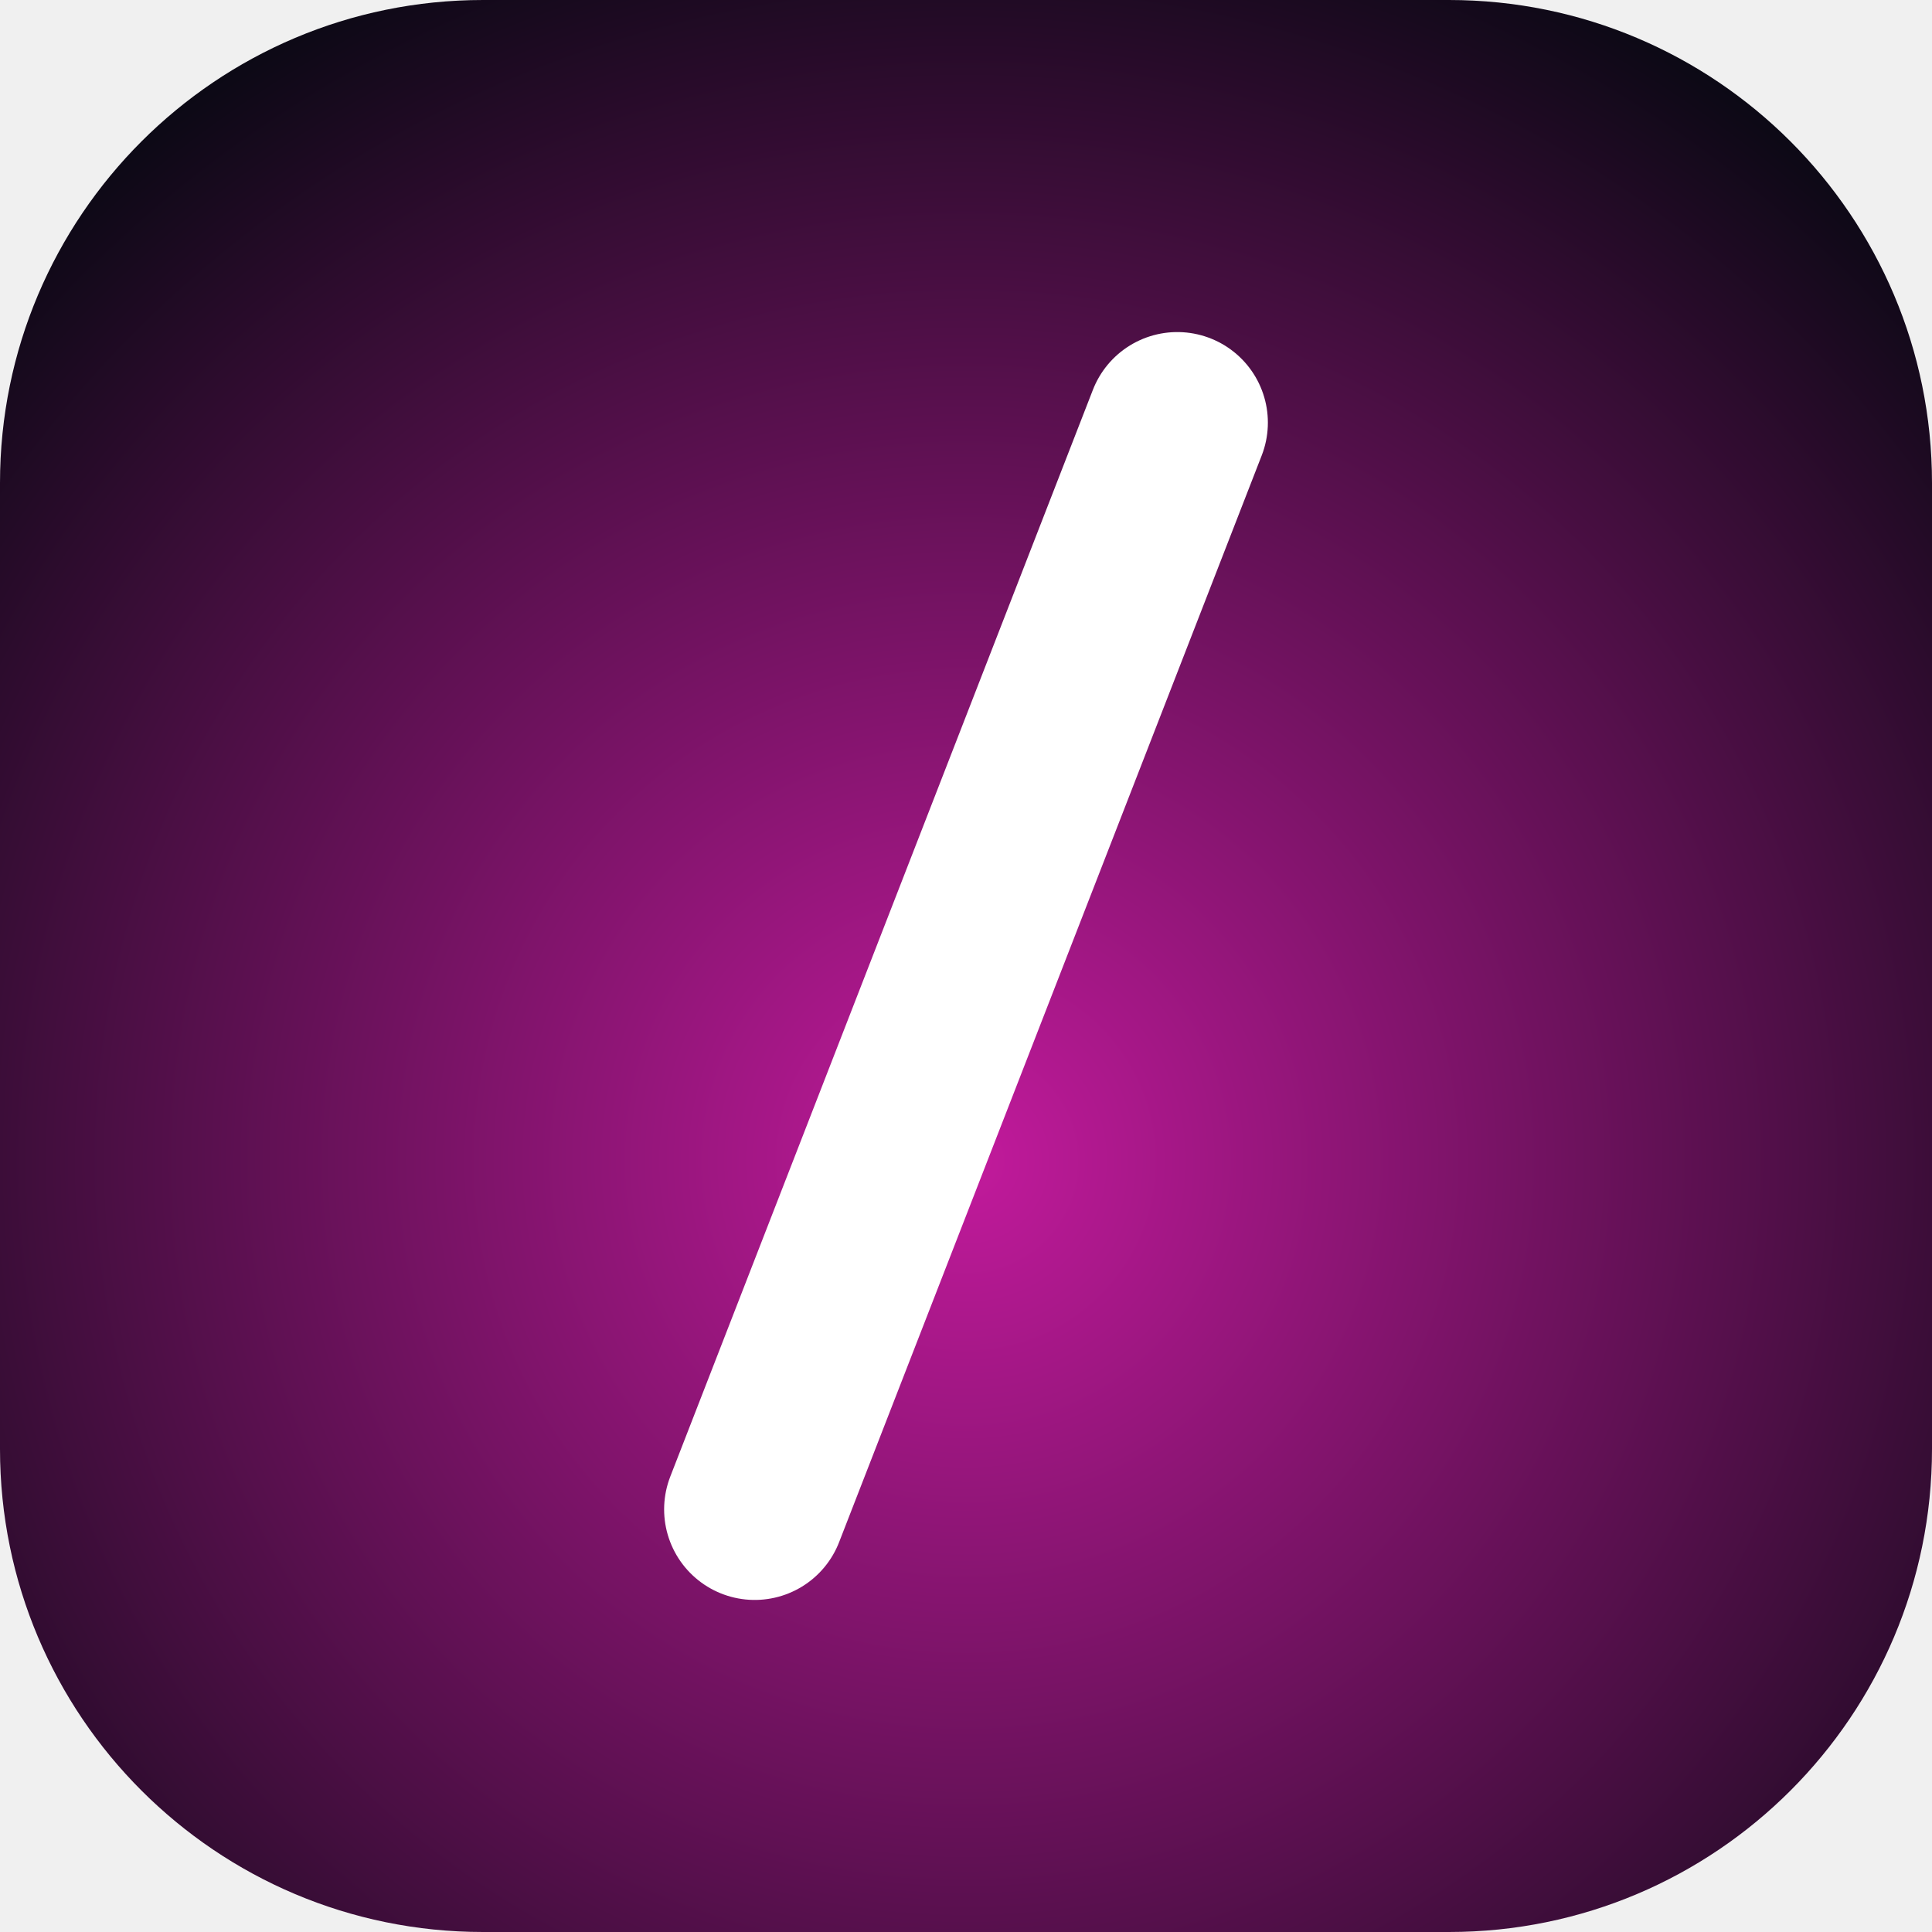
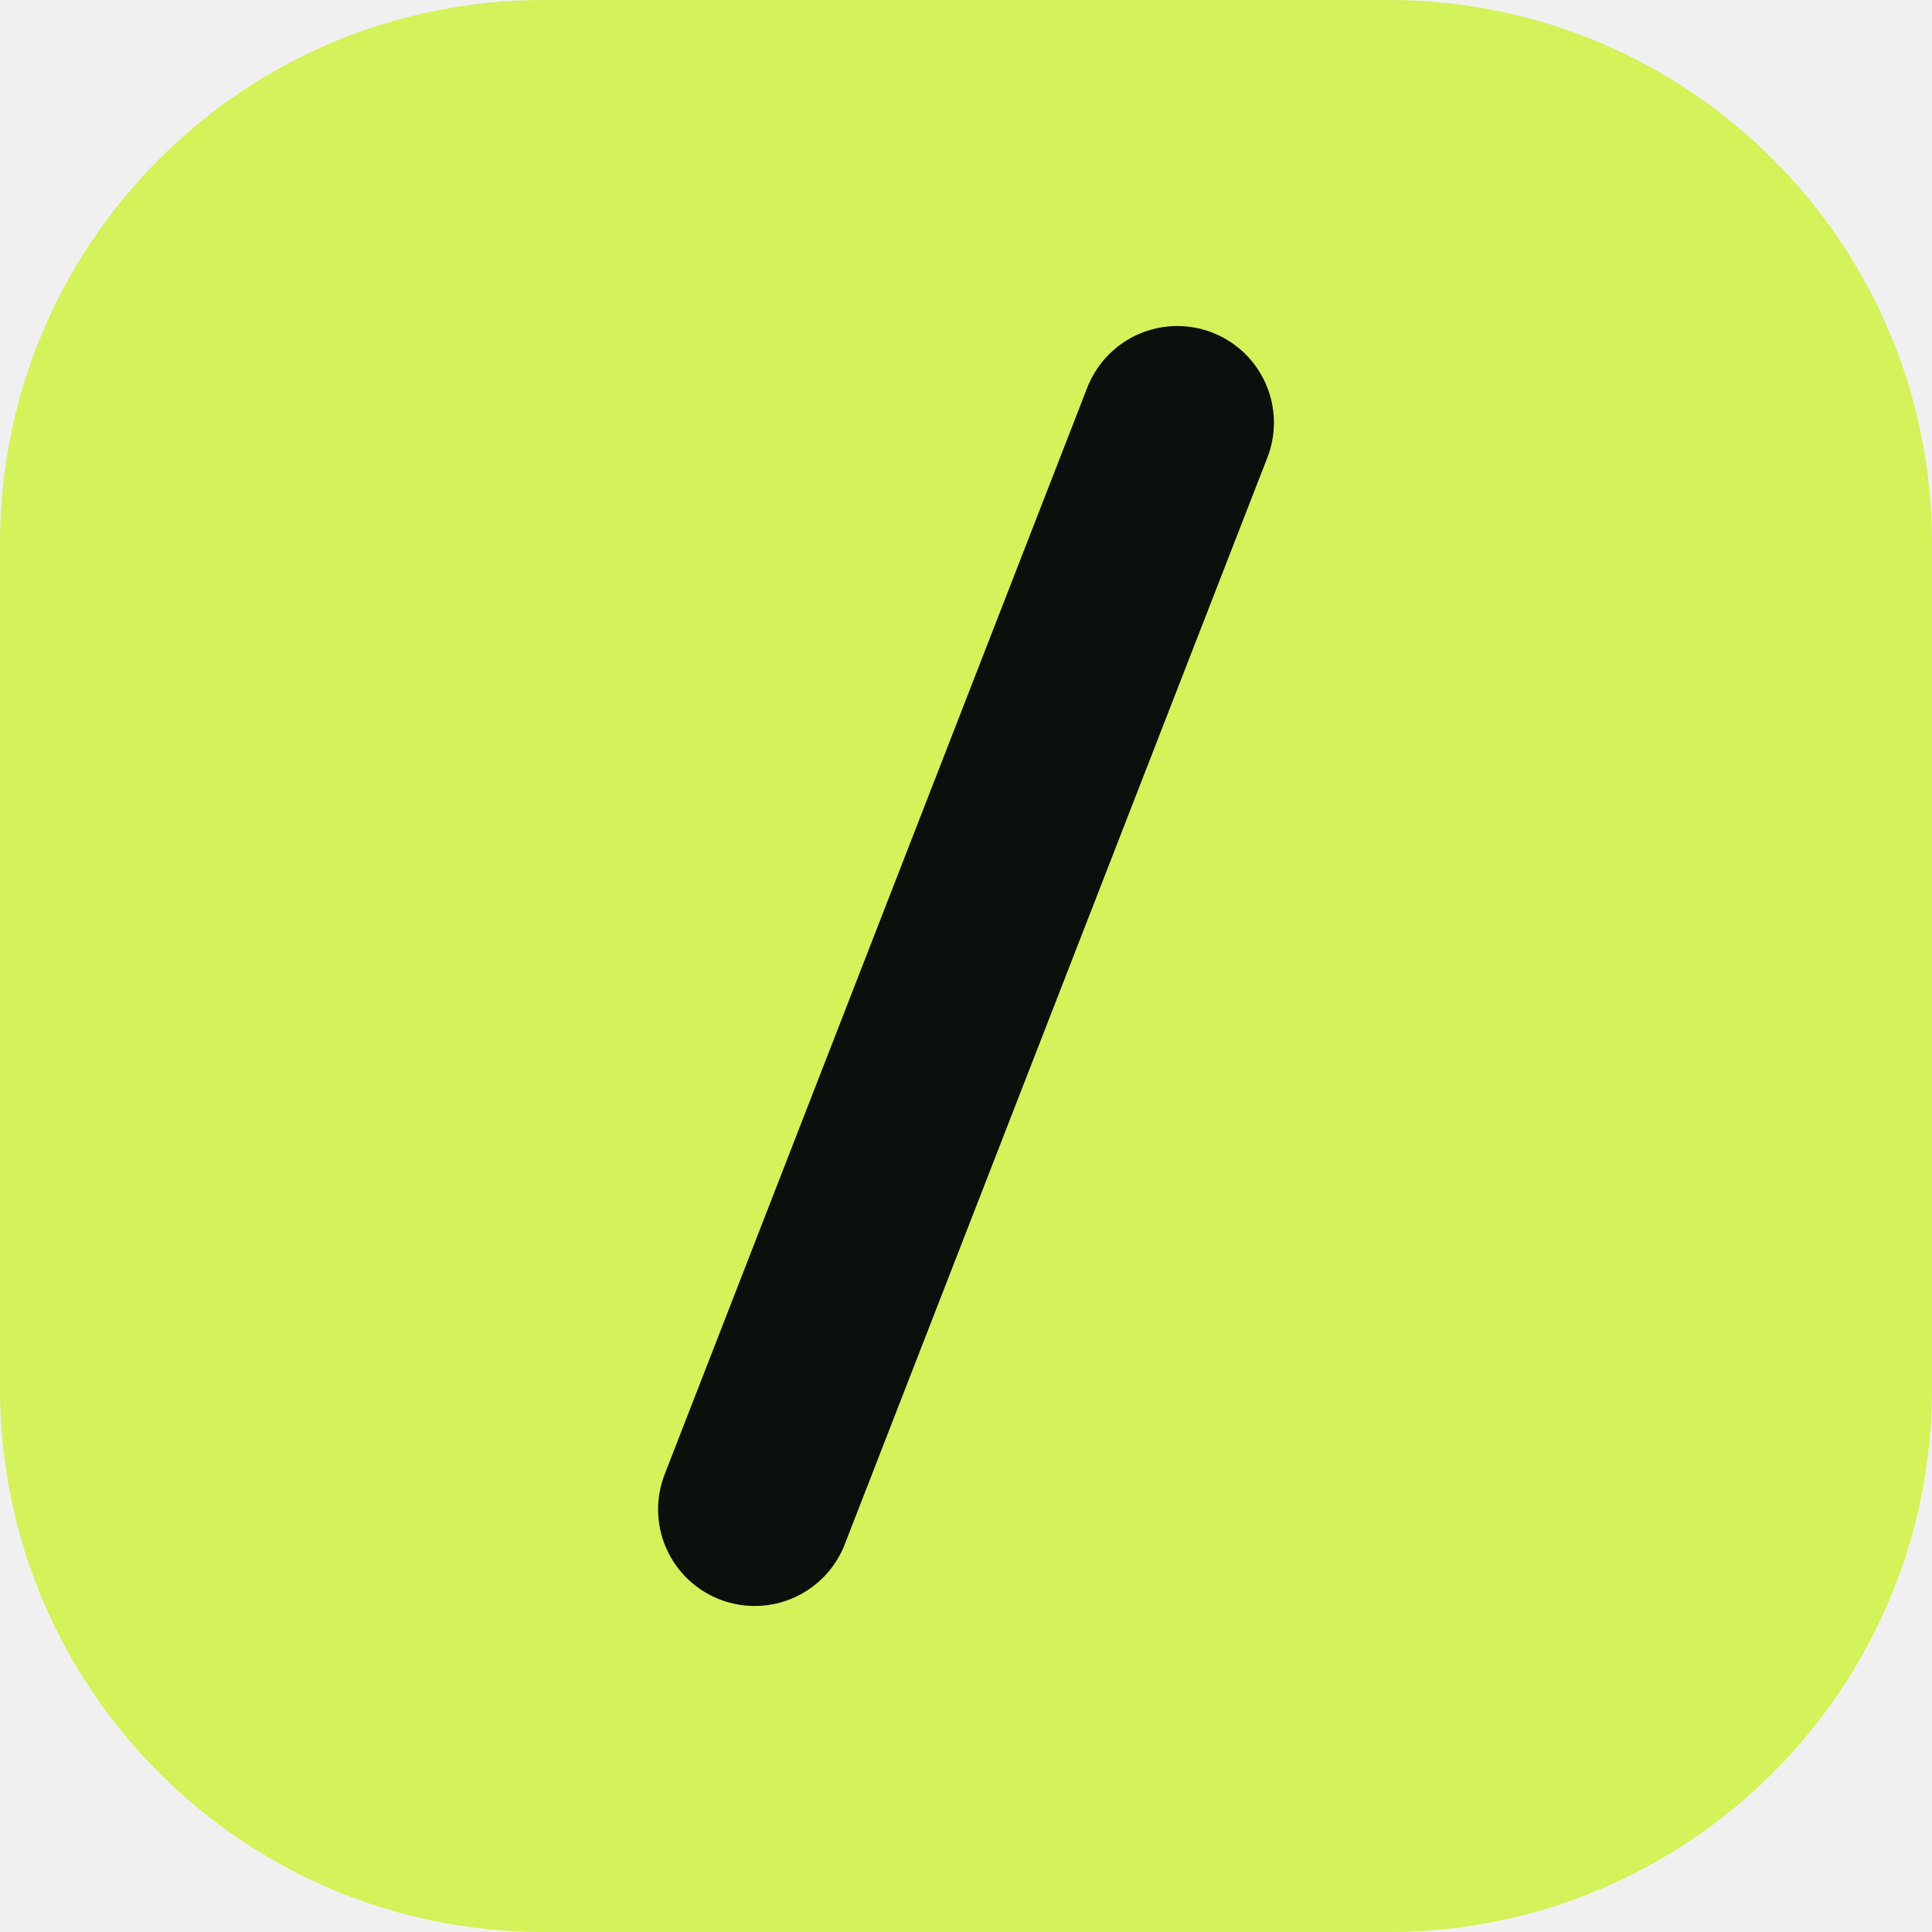
<svg xmlns="http://www.w3.org/2000/svg" viewBox="0 0 32 32">
-   <defs>
-     <radialGradient id="g" cx="50%" cy="60%" r="70%">
-       <stop offset="0" stop-color="#c21a9c" />
-       <stop offset="1" stop-color="#050810" />
-     </radialGradient>
-   </defs>
-   <rect width="32" height="32" rx="8" fill="url(#g)" />
-   <path d="M19.5 7 12.5 25" stroke="#fff" stroke-width="3" stroke-linecap="round" />
+   <rect width="32" height="32" rx="9" fill="#d4f25a" />
+   <path d="M19.5 7 12.5 25" stroke="#0b100d" stroke-width="3.2" stroke-linecap="round" />
</svg>
